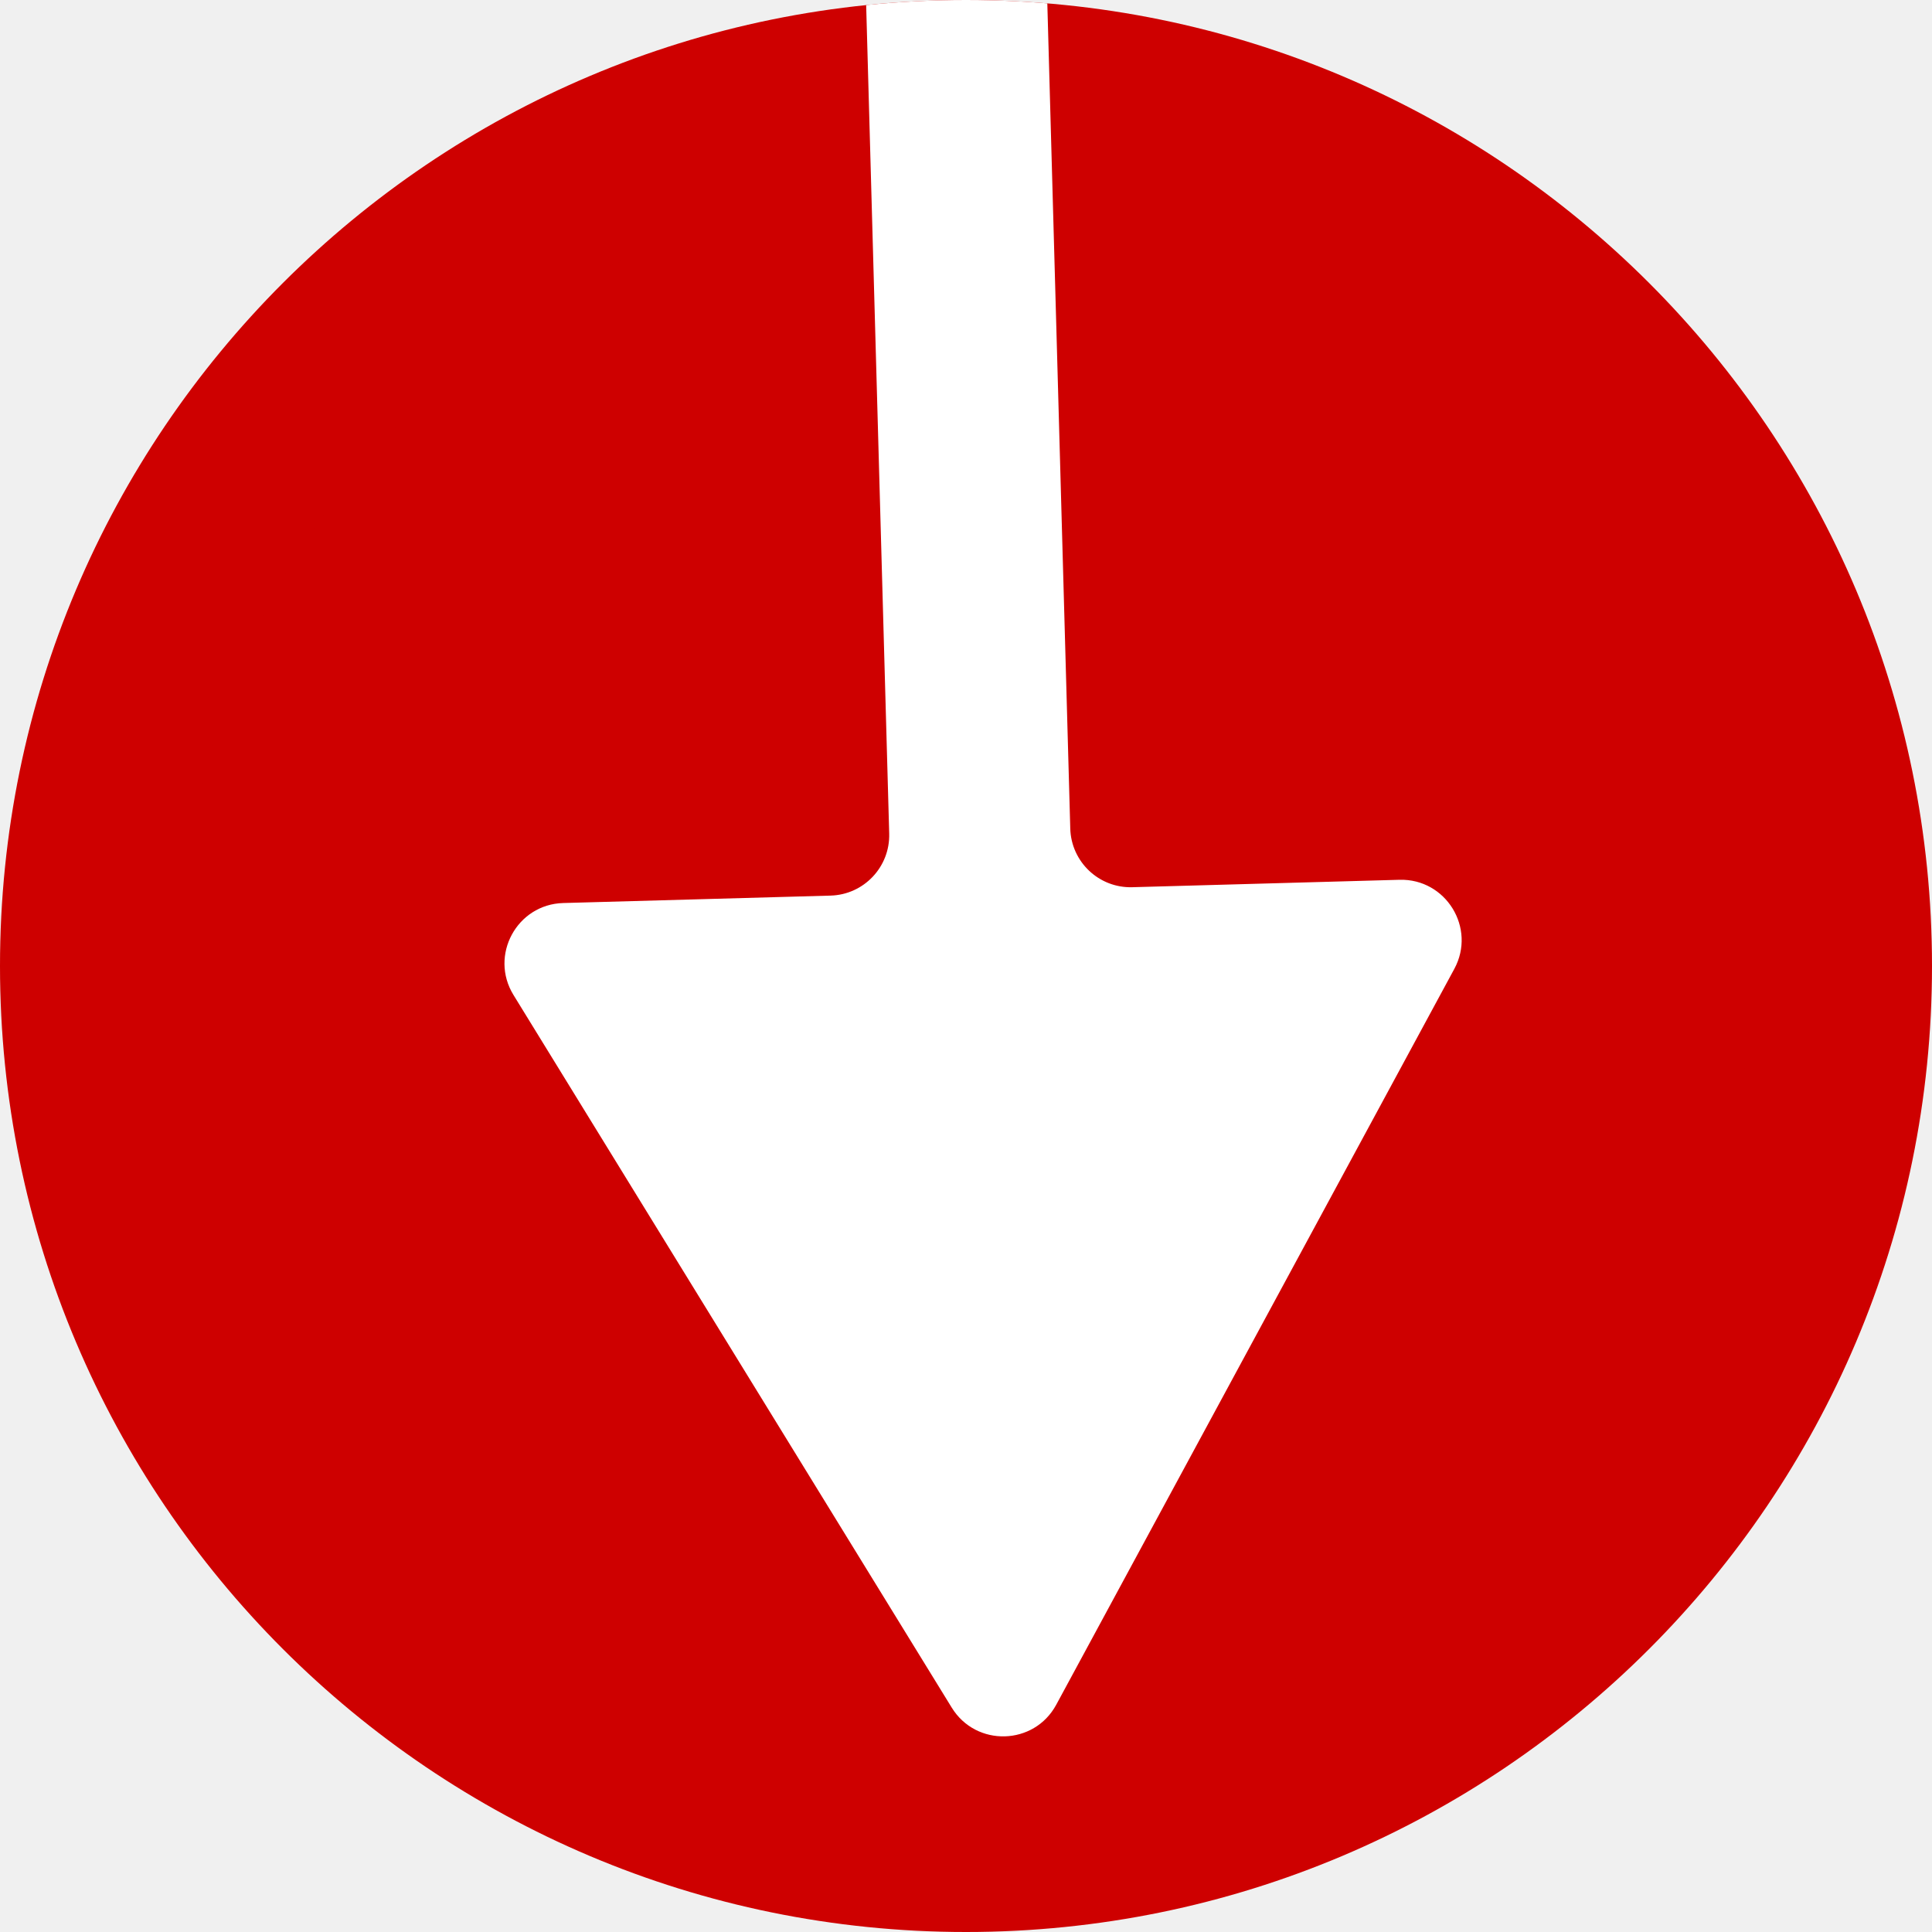
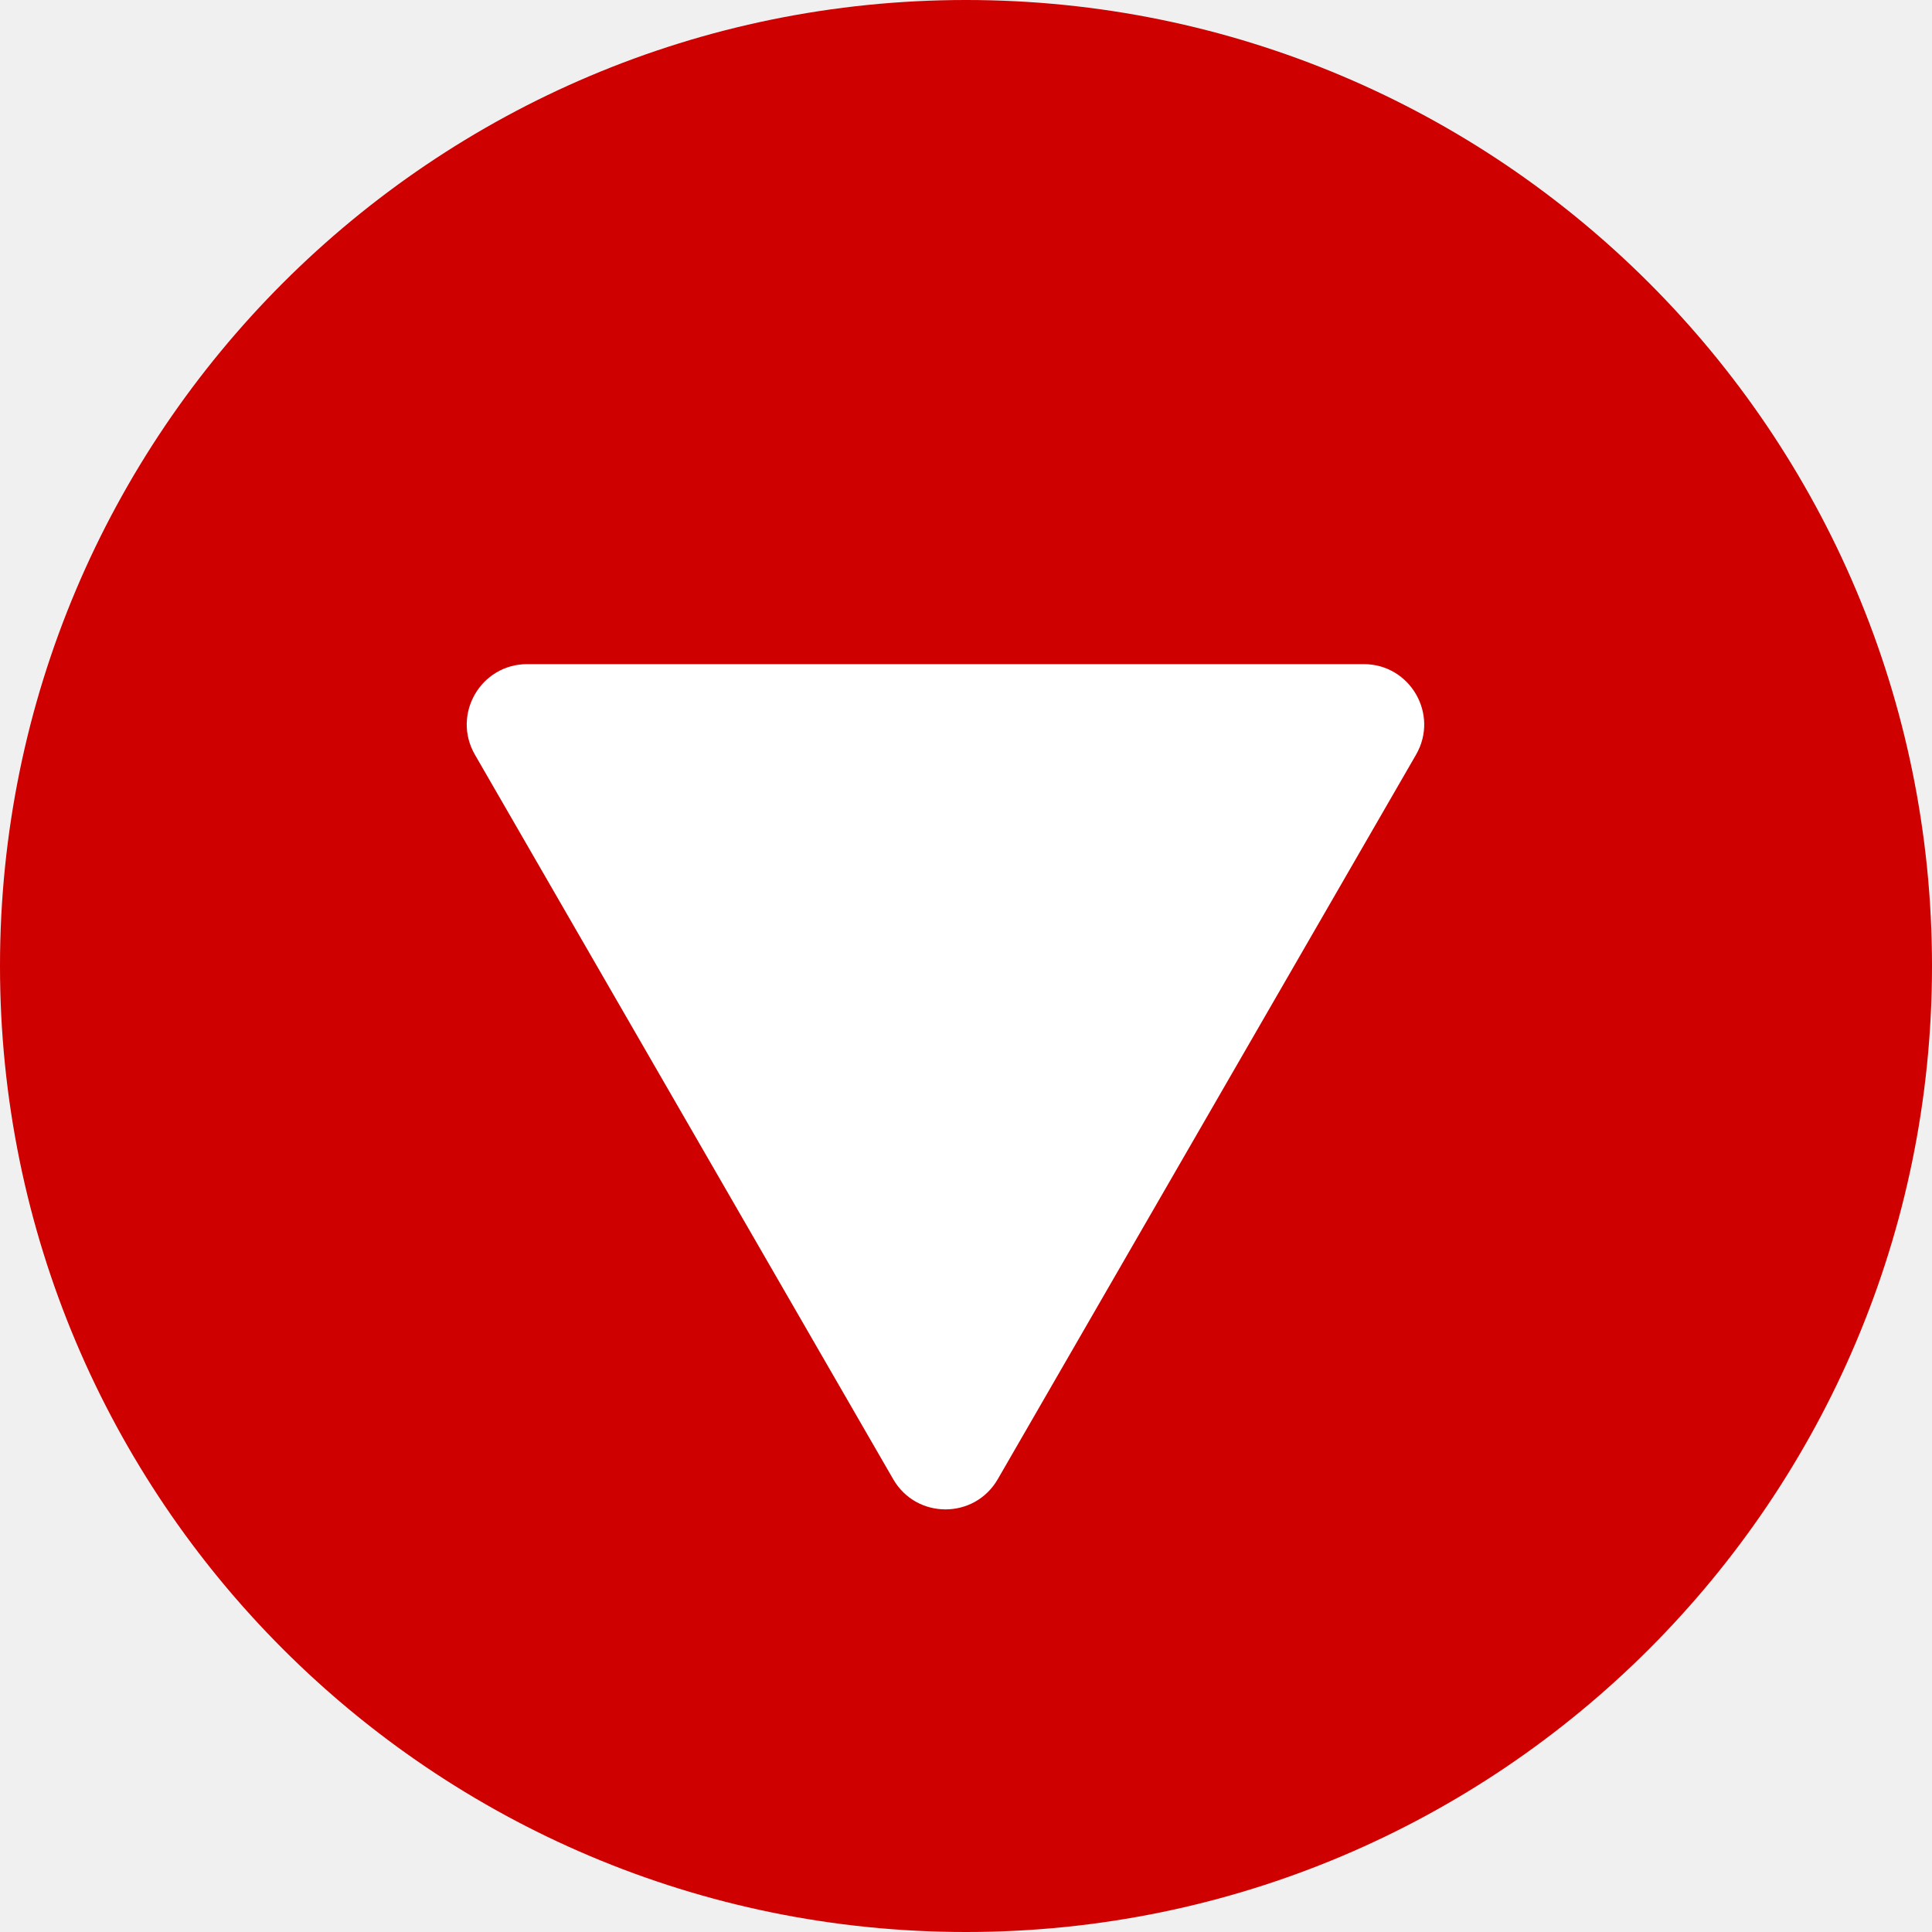
<svg xmlns="http://www.w3.org/2000/svg" width="32" height="32" viewBox="0 0 32 32" fill="none">
  <path d="M1.5 16C1.5 7.992 7.992 1.5 16 1.5C24.008 1.5 30.5 7.992 30.5 16C30.5 24.008 24.008 30.5 16 30.5C7.992 30.5 1.5 24.008 1.5 16Z" fill="#CE0000" stroke="#CE0000" stroke-width="3" />
-   <mask id="mask0_1:120" style="mask-type:alpha" maskUnits="userSpaceOnUse" x="0" y="0" width="32" height="32">
-     <path d="M-1.39876e-06 16C-2.17128e-06 7.163 7.163 2.17128e-06 16 1.39876e-06C24.837 6.26248e-07 32 7.163 32 16C32 24.837 24.837 32 16 32C7.163 32 -6.26248e-07 24.837 -1.39876e-06 16Z" fill="#4EF102" />
+   <mask id="mask0_1:125" style="mask-type:alpha" maskUnits="userSpaceOnUse" x="0" y="0" width="32" height="32">
+     <path d="M-1.39876e-06 16C-2.17128e-06 7.163 7.163 2.17128e-06 16 1.39876e-06C24.837 6.26248e-07 32 7.163 32 16C32 24.837 24.837 32 16 32C7.163 32 -6.26248e-07 24.837 -1.39876e-06 16Z" fill="#CE0000" />
  </mask>
-   <g mask="url(#mask0_1:120)">
-     <path fill-rule="evenodd" clip-rule="evenodd" d="M23.18 14.572C23.95 14.551 24.454 15.371 24.088 16.048L17.495 28.235C17.129 28.913 16.167 28.939 15.764 28.284L8.505 16.48C8.102 15.825 8.56 14.978 9.329 14.957L13.756 14.834C14.308 14.819 14.743 14.359 14.728 13.807L14.185 -5.718C14.17 -6.27 14.605 -6.73 15.157 -6.746L16.157 -6.773C16.709 -6.789 17.169 -6.354 17.184 -5.802L17.727 13.723C17.742 14.275 18.202 14.711 18.754 14.695L23.18 14.572Z" fill="white" />
+   <g mask="url(#mask0_1:125)">
+     <path fill-rule="evenodd" clip-rule="evenodd" d="M22.588 11C23.358 11 23.839 11.833 23.454 12.5L16.526 24.5C16.141 25.167 15.179 25.167 14.794 24.5L7.866 12.5C7.481 11.833 7.962 11 8.732 11L22.588 11Z" fill="white" />
  </g>
</svg>
